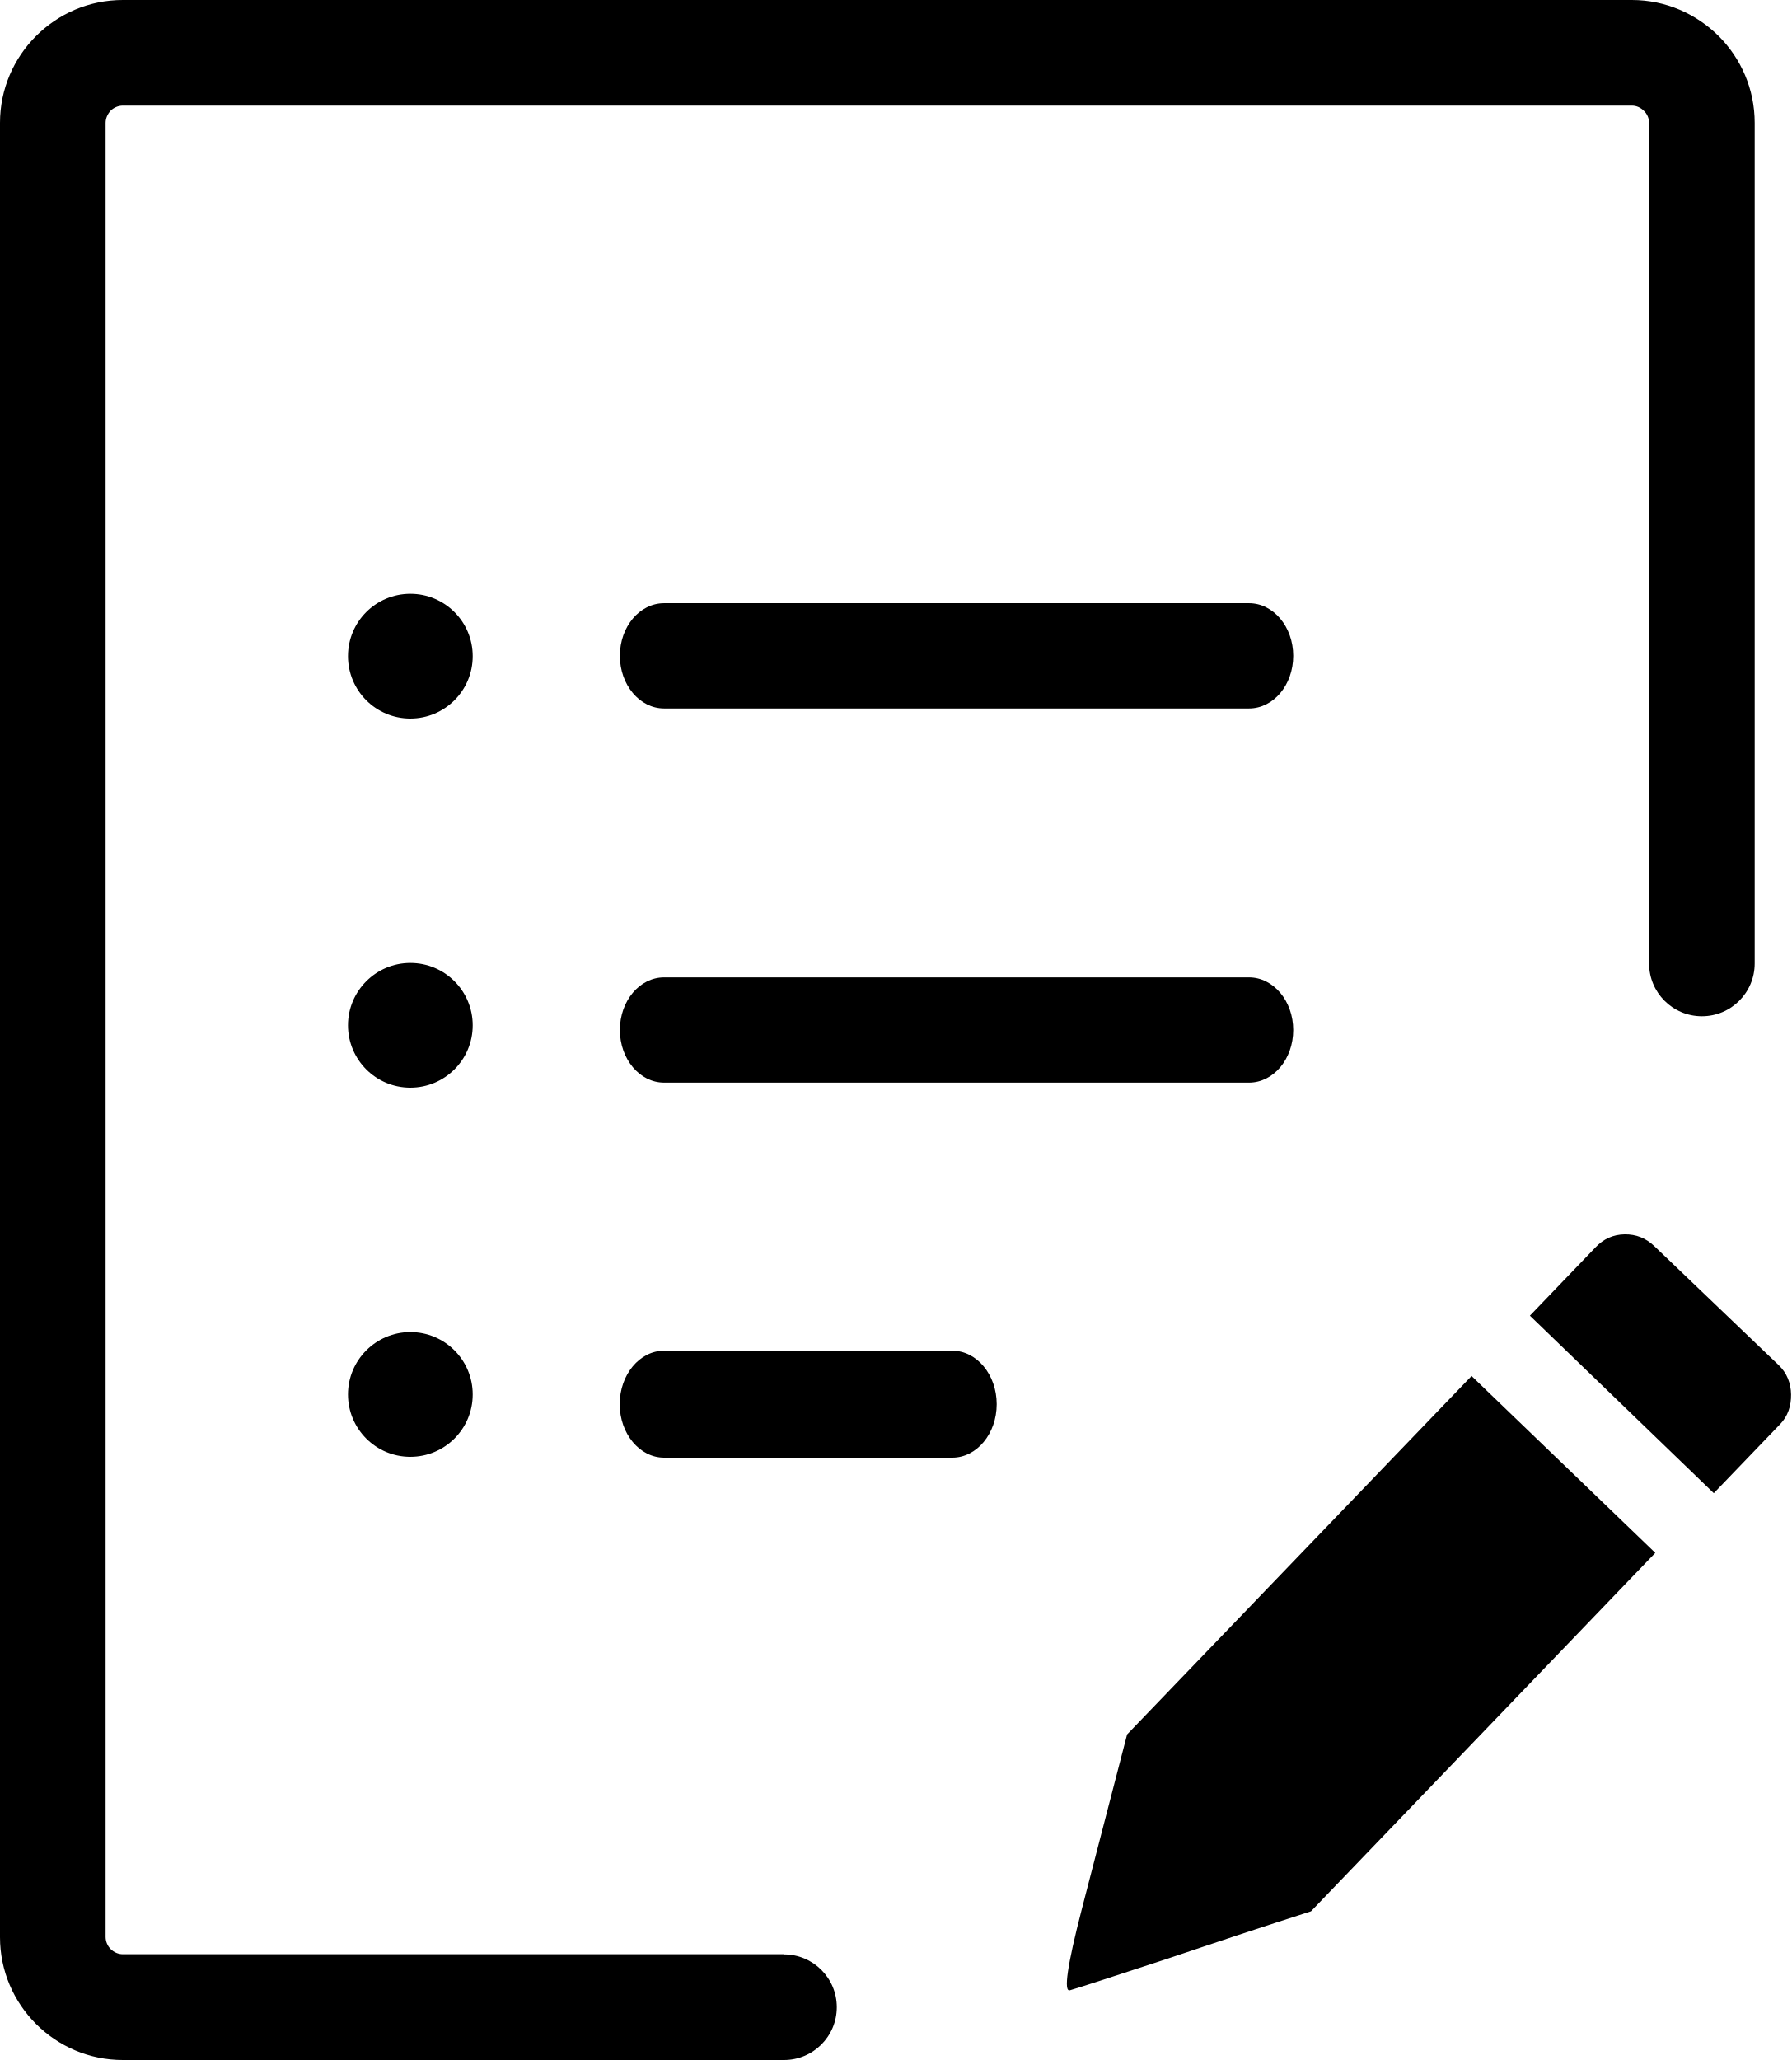
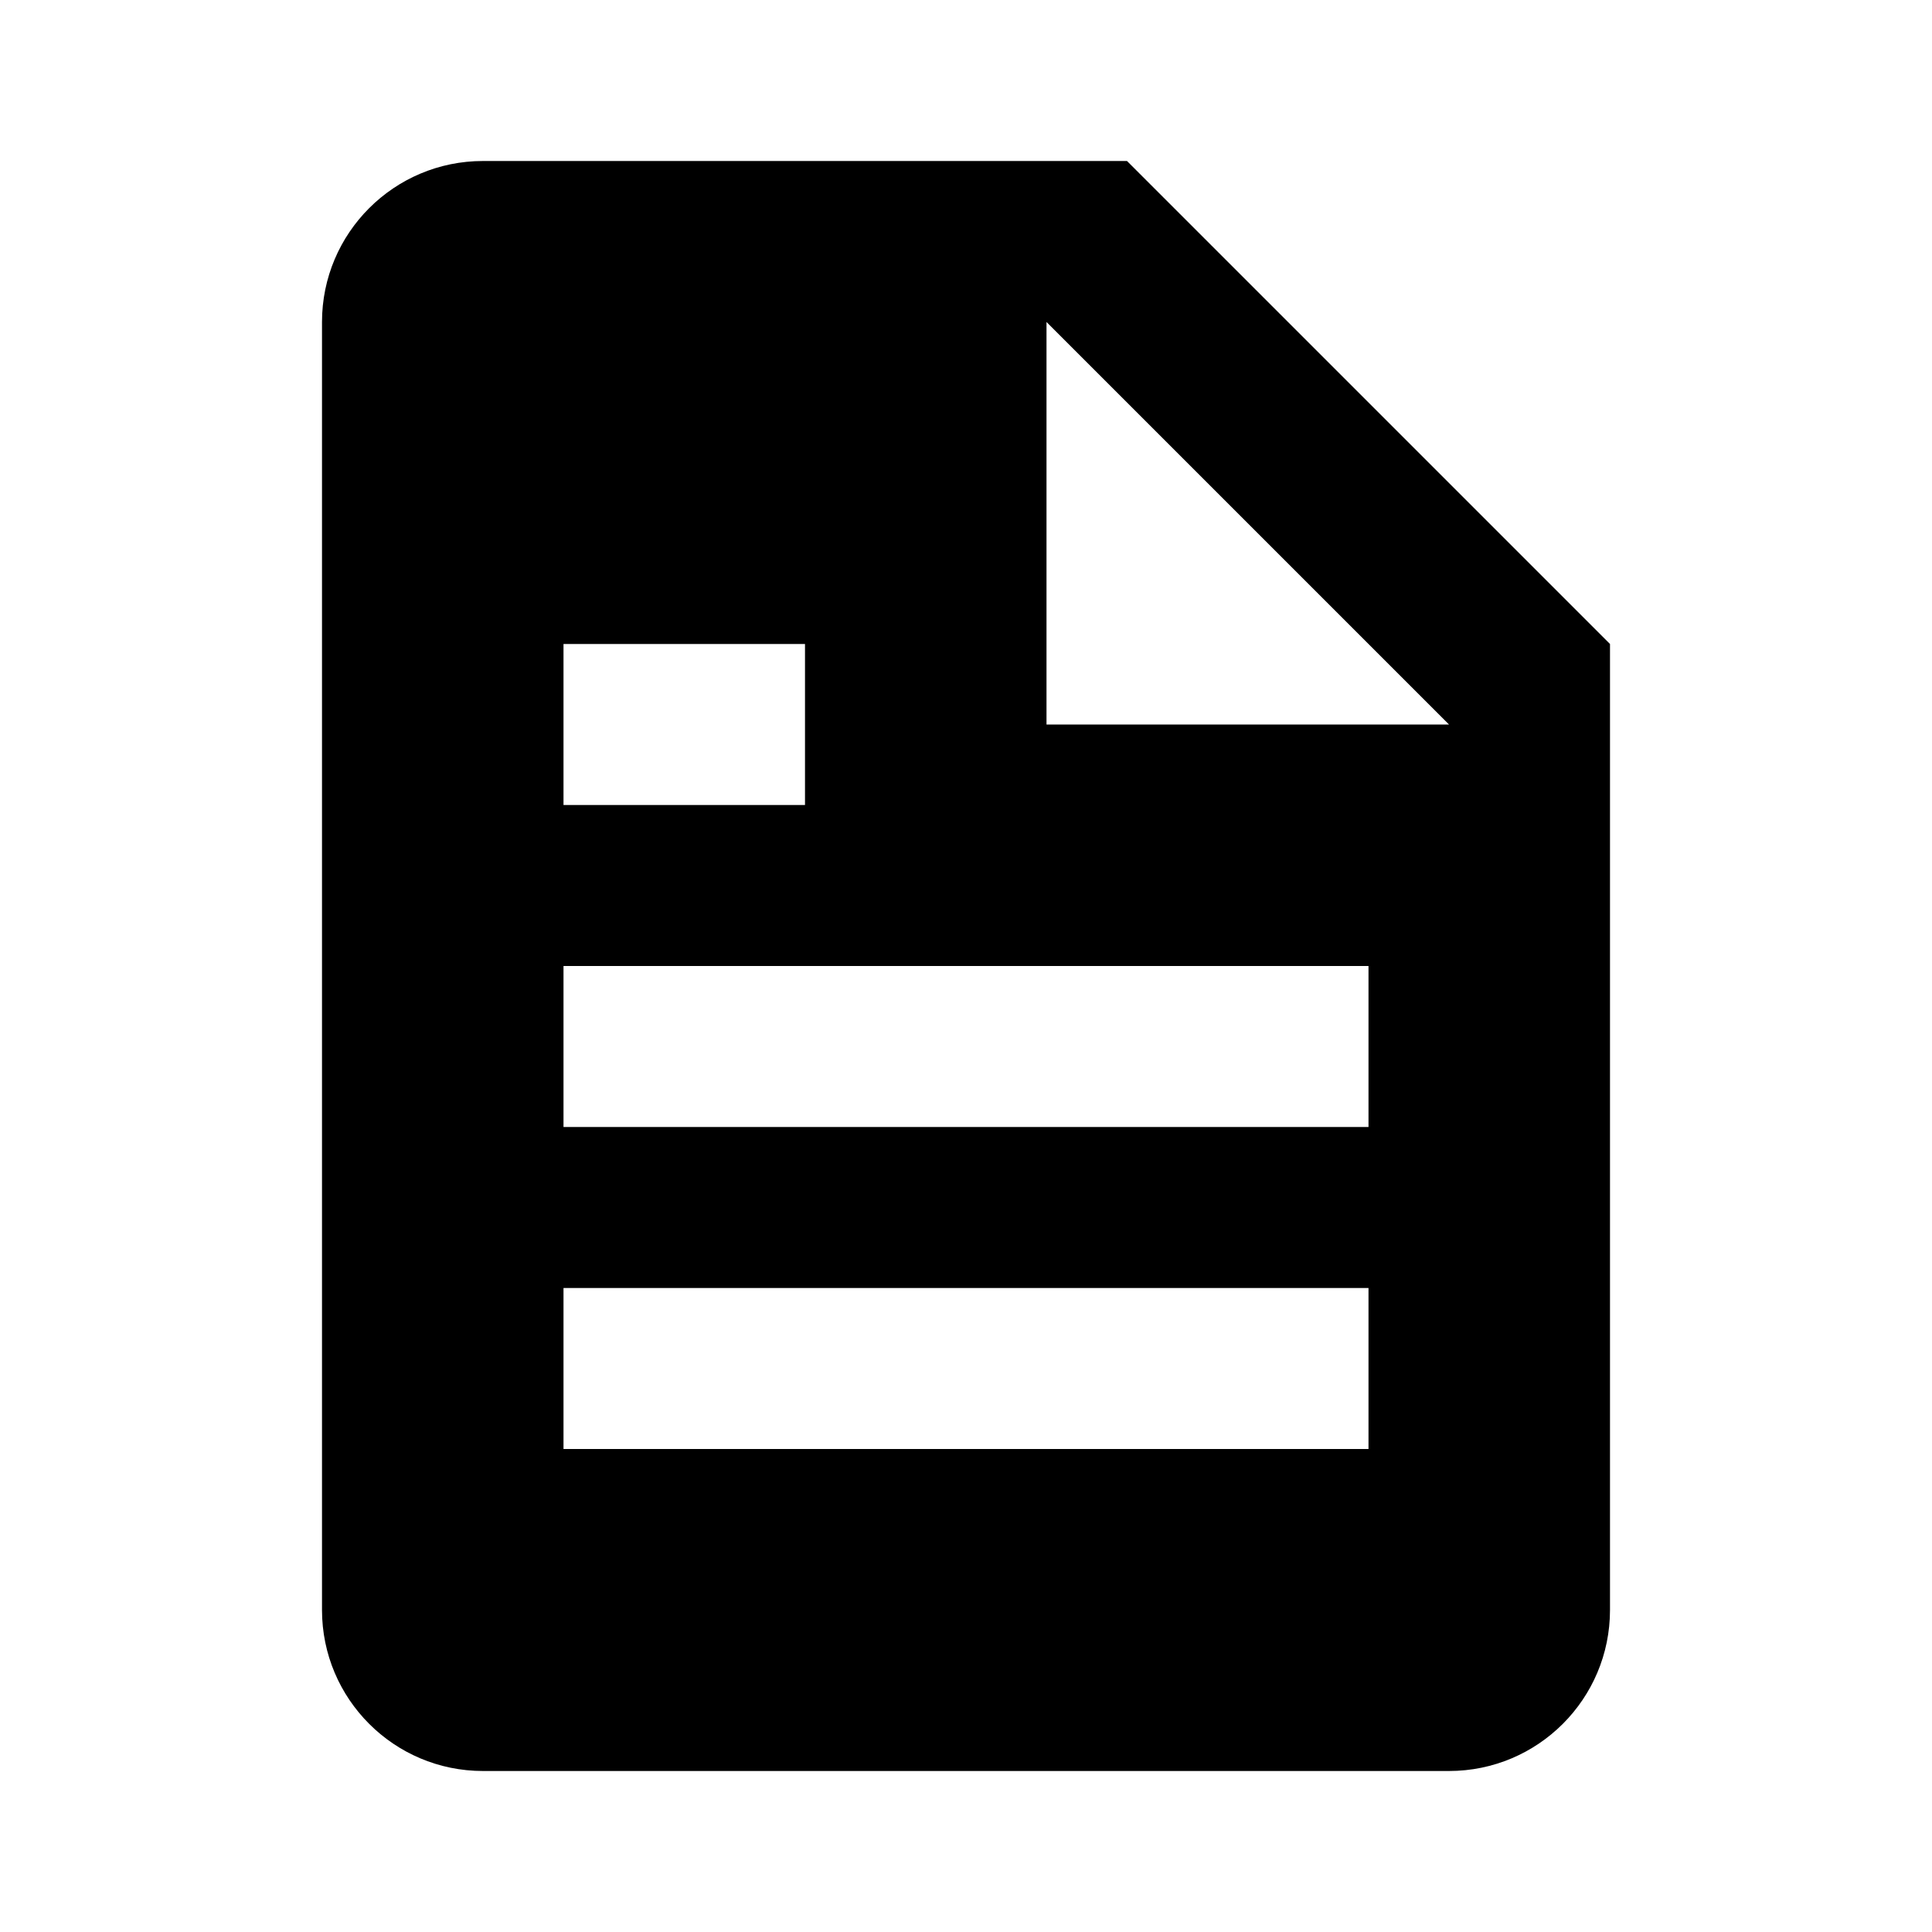
- <svg xmlns="http://www.w3.org/2000/svg" version="1.1" id="Layer_1" x="0px" y="0px" viewBox="0 0 106.86 122.88" style="enable-background:new 0 0 106.86 122.88" xml:space="preserve">
-   <style type="text/css">.st0{fill-rule:evenodd;clip-rule:evenodd;}</style>
-   <g>
-     <path class="st0" d="M39.62,64.58c-1.46,0-2.64-1.41-2.64-3.14c0-1.74,1.18-3.14,2.64-3.14h34.89c1.46,0,2.64,1.41,2.64,3.14 c0,1.74-1.18,3.14-2.64,3.14H39.62L39.62,64.58z M46.77,116.58c1.74,0,3.15,1.41,3.15,3.15c0,1.74-1.41,3.15-3.15,3.15H7.33 c-2.02,0-3.85-0.82-5.18-2.15C0.82,119.4,0,117.57,0,115.55V7.33c0-2.02,0.82-3.85,2.15-5.18C3.48,0.82,5.31,0,7.33,0h90.02 c2.02,0,3.85,0.83,5.18,2.15c1.33,1.33,2.15,3.16,2.15,5.18v50.14c0,1.74-1.41,3.15-3.15,3.15c-1.74,0-3.15-1.41-3.15-3.15V7.33 c0-0.28-0.12-0.54-0.31-0.72c-0.19-0.19-0.44-0.31-0.72-0.31H7.33c-0.28,0-0.54,0.12-0.73,0.3C6.42,6.8,6.3,7.05,6.3,7.33v108.21 c0,0.28,0.12,0.54,0.3,0.72c0.19,0.19,0.45,0.31,0.73,0.31H46.77L46.77,116.58z M98.7,74.34c-0.51-0.49-1.1-0.72-1.78-0.71 c-0.68,0.01-1.26,0.27-1.74,0.78l-3.91,4.07l10.97,10.59l3.95-4.11c0.47-0.48,0.67-1.1,0.66-1.78c-0.01-0.67-0.25-1.28-0.73-1.74 L98.7,74.34L98.7,74.34z M78.21,114.01c-1.45,0.46-2.89,0.94-4.33,1.41c-1.45,0.48-2.89,0.97-4.33,1.45 c-3.41,1.12-5.32,1.74-5.72,1.85c-0.39,0.12-0.16-1.48,0.7-4.81l2.71-10.45l0,0l20.55-21.38l10.96,10.55L78.21,114.01L78.21,114.01 z M39.62,86.95c-1.46,0-2.65-1.43-2.65-3.19c0-1.76,1.19-3.19,2.65-3.19h17.19c1.46,0,2.65,1.43,2.65,3.19 c0,1.76-1.19,3.19-2.65,3.19H39.62L39.62,86.95z M39.62,42.26c-1.46,0-2.64-1.41-2.64-3.14c0-1.74,1.18-3.14,2.64-3.14h34.89 c1.46,0,2.64,1.41,2.64,3.14c0,1.74-1.18,3.14-2.64,3.14H39.62L39.62,42.26z M24.48,79.46c2.06,0,3.72,1.67,3.72,3.72 c0,2.06-1.67,3.72-3.72,3.72c-2.06,0-3.72-1.67-3.72-3.72C20.76,81.13,22.43,79.46,24.48,79.46L24.48,79.46z M24.48,57.44 c2.06,0,3.72,1.67,3.72,3.72c0,2.06-1.67,3.72-3.72,3.72c-2.06,0-3.72-1.67-3.72-3.72C20.76,59.11,22.43,57.44,24.48,57.44 L24.48,57.44z M24.48,35.42c2.06,0,3.72,1.67,3.72,3.72c0,2.06-1.67,3.72-3.72,3.72c-2.06,0-3.72-1.67-3.72-3.72 C20.76,37.08,22.43,35.42,24.48,35.42L24.48,35.42z" />
-   </g>
+ <svg xmlns="http://www.w3.org/2000/svg" width="24" height="24" viewBox="0 0 24 24">
+   <path d="M18 22a2 2 0 0 0 2-2V8l-6-6H6a2 2 0 0 0-2 2v16a2 2 0 0 0 2 2h12zM13 4l5 5h-5V4zM7 8h3v2H7V8zm0 4h10v2H7v-2zm0 4h10v2H7v-2z" />
</svg>
